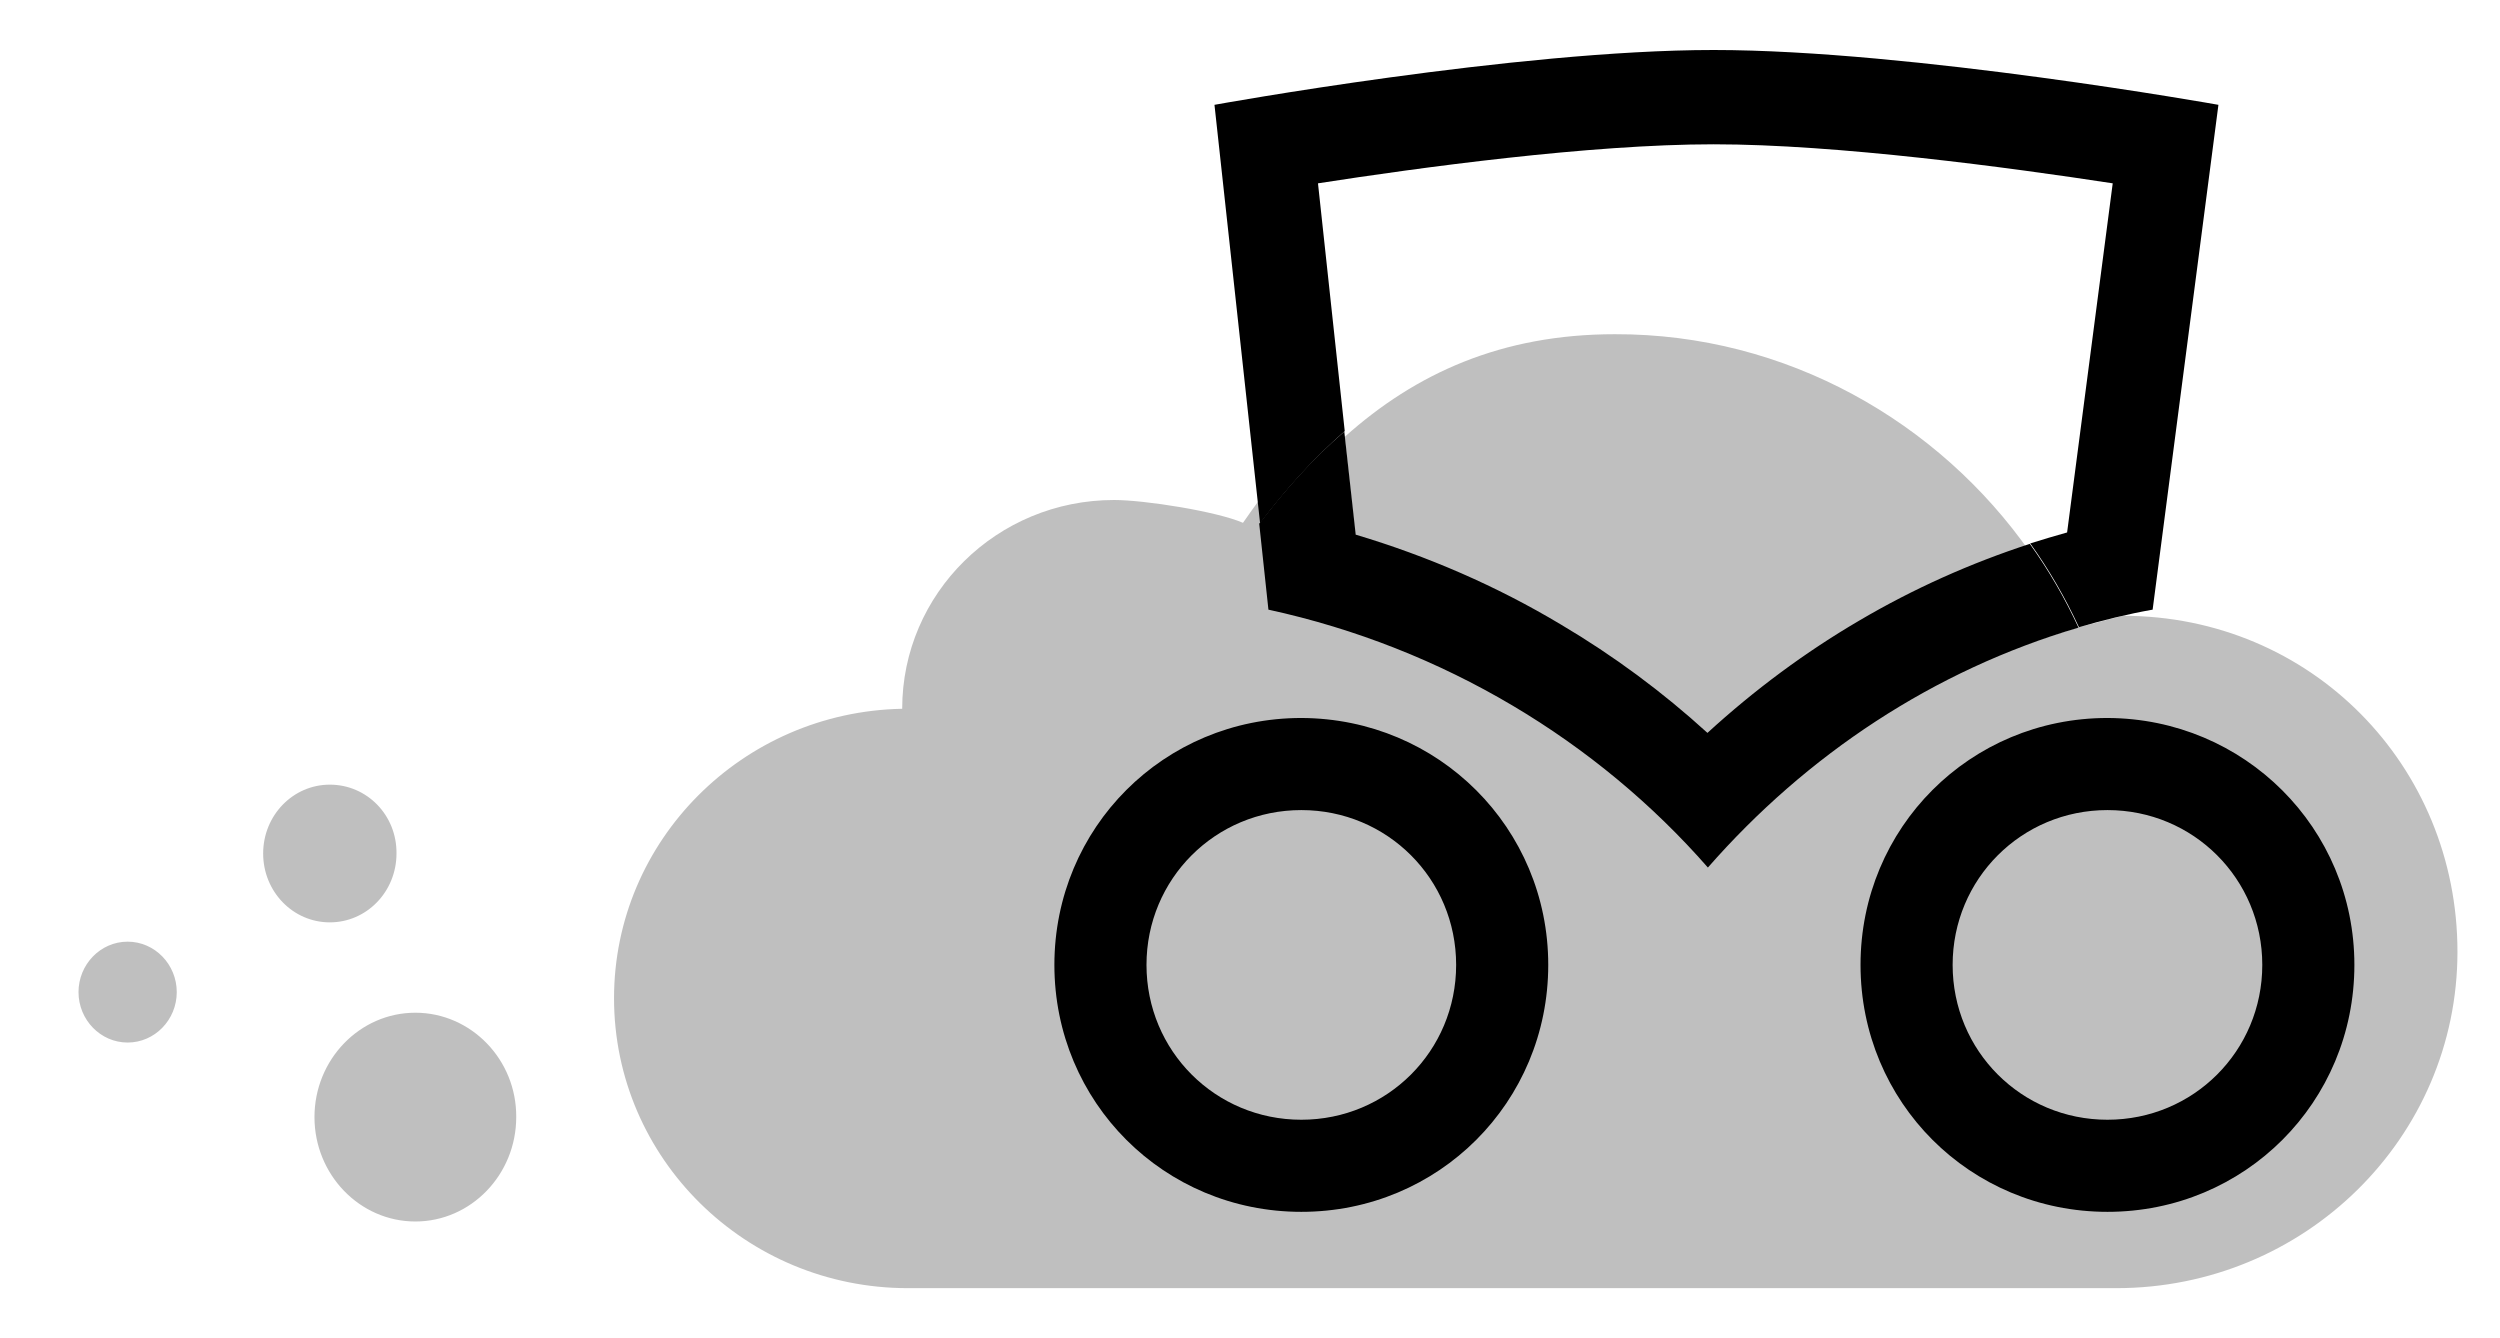
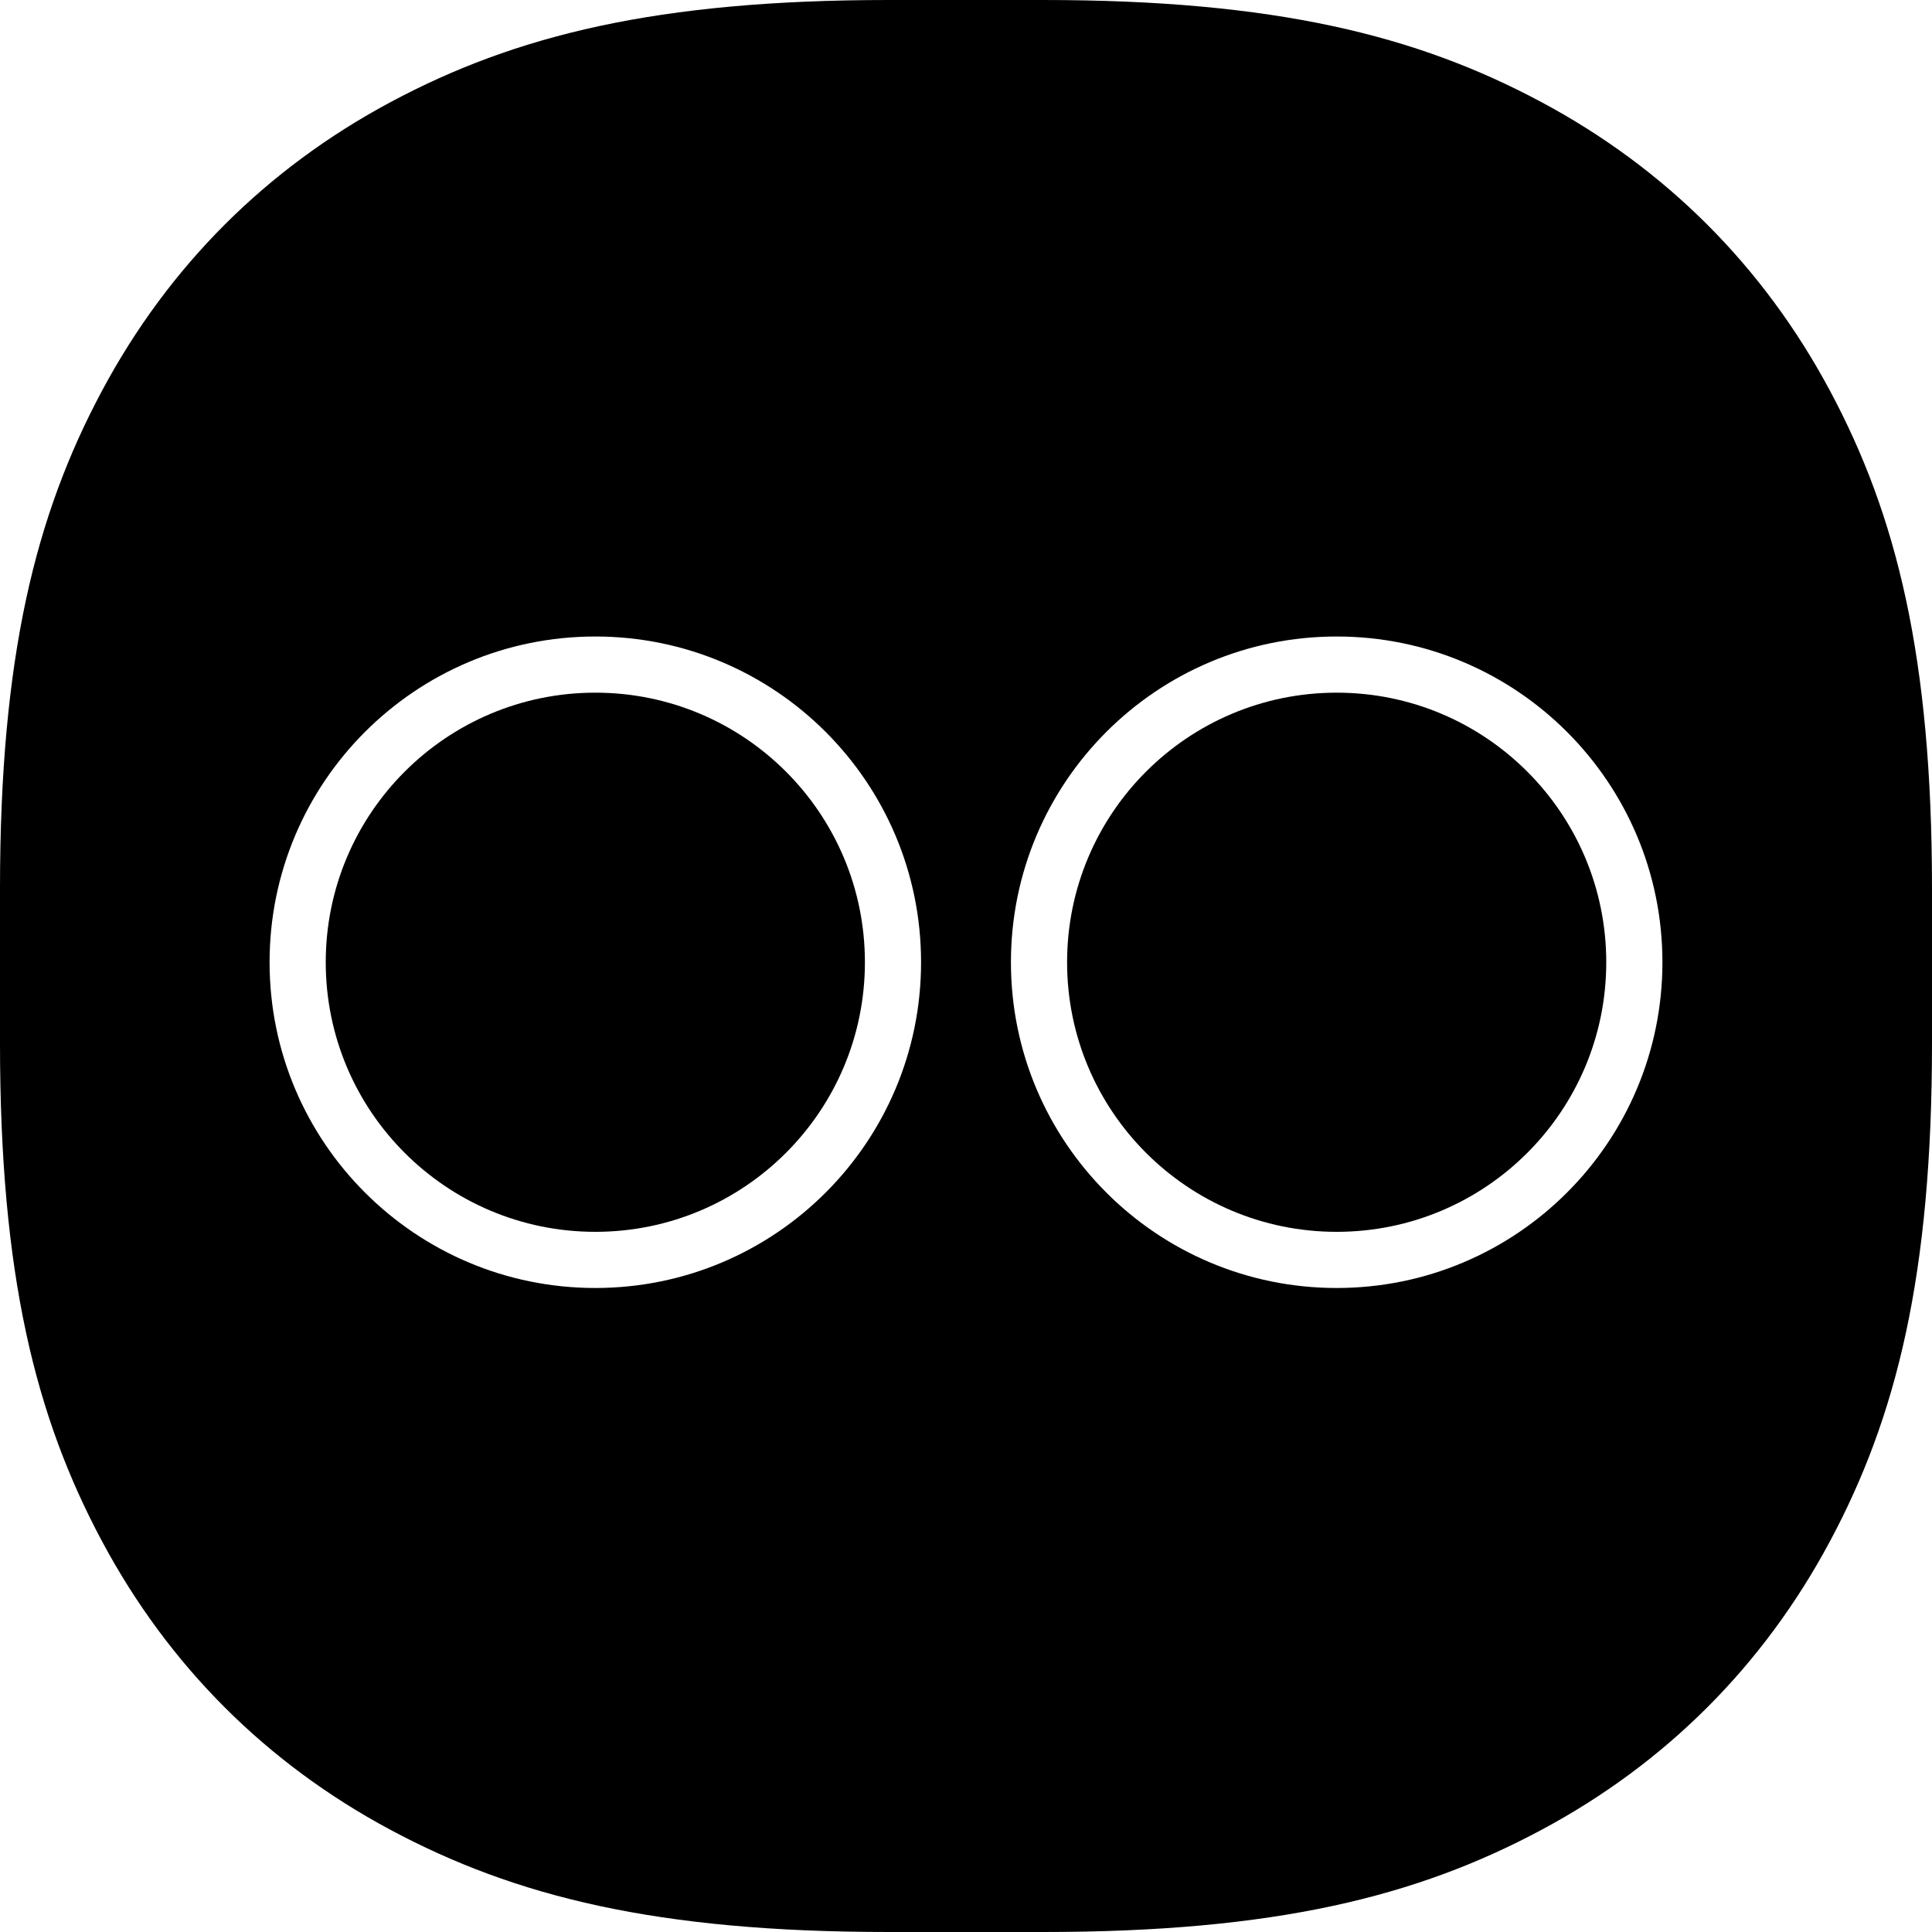
- <svg xmlns="http://www.w3.org/2000/svg" fill="none" viewBox="0 0 570 305">
-   <path d="m306.6 98.3-6.1-56.5c23.2-3.6 62-8.9 90.2-8.9s67.5 5.3 91 8.9l-10.4 79.6c-2.8 0.8-5.6 1.6-8.4 2.5 4.3 6 8 12.4 11.1 19.1 5.5-1.6 11.1-3 16.8-4l15-115.1s-70-12.5-115.1-12.5c-45 0-113.8 12.5-113.8 12.5l10.4 95.4c5.9-7.8 12.3-14.9 19.3-21z" fill="url(#c)" />
-   <path d="m462.9 126c-13.5 4.5-26.5 10.5-38.9 18s-23.9 16.4-34.6 26.5c-10.2-9.6-21.4-18.1-33.4-25.5-14.7-9-30.4-16.1-46.8-21.1l-2.6-24.3c16.2-14.5 35.8-23.4 61.6-23.4 39.1-0.1 73.9 20 94.7 49.8zm17.8 55.2c-19.6 0-35.3 16.2-35.3 36.4s15.7 36.4 35.3 36.4 35.3-16.2 35.3-36.4-15.7-36.4-35.3-36.4zm3.3-40.8s-8.5 2.2-10 2.6c-33 10-62 25-84.5 51.6-25-29.7-60-51.7-100-60.7l-2.1-20.3c-1.3 1.8-2.7 3.7-4 5.6-6-2.6-22.4-5.2-29.4-5.2-26.7 0-48.3 21.3-48.3 47.6-36.4 0.7-65.7 30-65.7 66 0 36.5 30 66.1 67 66.1h274 1.5c43 0 77.8-34.3 77.8-76.7s-33.3-76.6-76.3-76.6zm52.9 77.2c0-32.3-25-58.1-56.3-58.1s-56.3 25.8-56.3 58.1 25 58.1 56.3 58.1 56.3-25.8 56.3-58.1zm-461.7-38.7c-8.4 0-15.2 7-15.2 15.7s6.8 15.7 15.2 15.7 15.2-7 15.2-15.7c0.1-8.7-6.7-15.7-15.2-15.7zm-46.1 35.8c-6.2 0-11.2 5.2-11.2 11.5s5 11.5 11.2 11.5 11.2-5.2 11.2-11.5-5-11.5-11.2-11.5zm65.6 16.2c-12.7 0-23 10.7-23 23.8s10.3 23.8 23 23.8 23-10.7 23-23.8c0.1-13.1-10.3-23.8-23-23.8z" fill="url(#b)" opacity=".25" />
-   <path d="m289.2 139-2.1-19.6c6-7.9 12.3-14.9 19.4-21l2.6 23.5c16.4 4.9 32.1 11.7 46.8 20.5 12 7.1 23.2 15.4 33.4 24.7 10.7-9.8 22.3-18.4 34.6-25.6 12.4-7.3 25.4-13.1 38.9-17.5 4.3 6 8 12.4 11.1 19.1-33 9.7-62 29-84.5 54.7-25.2-28.8-60.2-50.1-100.2-58.8zm63.8 81c0 31.3-25 56.3-56.3 56.3s-56.3-25-56.3-56.3 25-56.3 56.3-56.3c31.3 0.1 56.3 25.1 56.3 56.3zm-21 0c0-19.6-15.7-35.3-35.3-35.3s-35.3 15.7-35.3 35.3 15.7 35.3 35.3 35.3 35.3-15.7 35.3-35.3zm204.8 0c0 31.3-25 56.3-56.3 56.3s-56.3-25-56.3-56.3 25-56.3 56.3-56.3c31.2 0.1 56.3 25.1 56.3 56.3zm-21 0c0-19.6-15.7-35.3-35.3-35.3s-35.3 15.7-35.3 35.3 15.7 35.3 35.3 35.3 35.3-15.7 35.3-35.3z" fill="url(#a)" />
-   <defs>
-     <linearGradient id="c" x1="276.89" x2="505.74" y1="77.23" y2="77.23" gradientUnits="userSpaceOnUse">
-       <stop stop-color="#000" offset=".001" />
-       <stop stop-color="#000" offset="1" />
-     </linearGradient>
-     <linearGradient id="b" x1="560.37" x2="17.963" y1="184.98" y2="184.98" gradientUnits="userSpaceOnUse">
-       <stop stop-color="#000" offset=".001" />
-       <stop stop-color="#000" offset="1" />
-     </linearGradient>
-     <linearGradient id="a" x1="240.43" x2="536.76" y1="187.33" y2="187.33" gradientUnits="userSpaceOnUse">
-       <stop stop-color="#000" offset=".001" />
-       <stop stop-color="#000" offset="1" />
-     </linearGradient>
-   </defs>
+ <svg xmlns="http://www.w3.org/2000/svg" viewBox="0 0 86 86" version="1.1">
+   <g stroke="none" stroke-width="1" fill="none" fill-rule="evenodd">
+     <g fill="currentColor" fill-rule="nonzero">
+       <path d="M46.436,0 C56.765,0 63.066,1.578 68.606,4.541 C74.147,7.504 78.496,11.853 81.459,17.394 C84.422,22.934 86,29.235 86,39.564 L86,46.436 C86,56.765 84.422,63.066 81.459,68.606 C78.496,74.147 74.147,78.496 68.606,81.459 C63.066,84.422 56.765,86 46.436,86 L39.564,86 C29.235,86 22.934,84.422 17.394,81.459 C11.853,78.496 7.504,74.147 4.541,68.606 C1.578,63.066 0,56.765 0,46.436 L0,39.564 C0,29.235 1.578,22.934 4.541,17.394 C7.504,11.853 11.853,7.504 17.394,4.541 C22.934,1.578 29.235,0 39.564,0 L46.436,0 Z M59.5,28.333 C51.492,28.333 45,34.825 45,42.833 C45,50.841 51.492,57.333 59.5,57.333 C67.508,57.333 74,50.841 74,42.833 C74,34.825 67.508,28.333 59.5,28.333 Z M26.5,28.333 C18.492,28.333 12,34.825 12,42.833 C12,50.841 18.492,57.333 26.5,57.333 C34.508,57.333 41,50.841 41,42.833 C41,34.825 34.508,28.333 26.5,28.333 Z" />
+       <g id="right-eye" class="transition-transform duration-200 ease-in-out group-hover:scale-75" style="transform-origin: 59.5px 42.833px">
+         <path d="M59.5,30.833 C66.127,30.833 71.5,36.206 71.5,42.833 C71.5,49.461 66.127,54.833 59.5,54.833 C52.873,54.833 47.5,49.461 47.5,42.833 C47.5,36.206 52.873,30.833 59.5,30.833 Z" />
+       </g>
+       <g id="left-eye" class="transition-transform duration-200 ease-in-out group-hover:scale-75" style="transform-origin: 26.5px 42.833px">
+         <path d="M26.5,30.833 C33.127,30.833 38.5,36.206 38.5,42.833 C38.5,49.461 33.127,54.833 26.5,54.833 C19.873,54.833 14.5,49.461 14.5,42.833 C14.5,36.206 19.873,30.833 26.5,30.833 Z" />
+       </g>
+     </g>
+   </g>
</svg>
